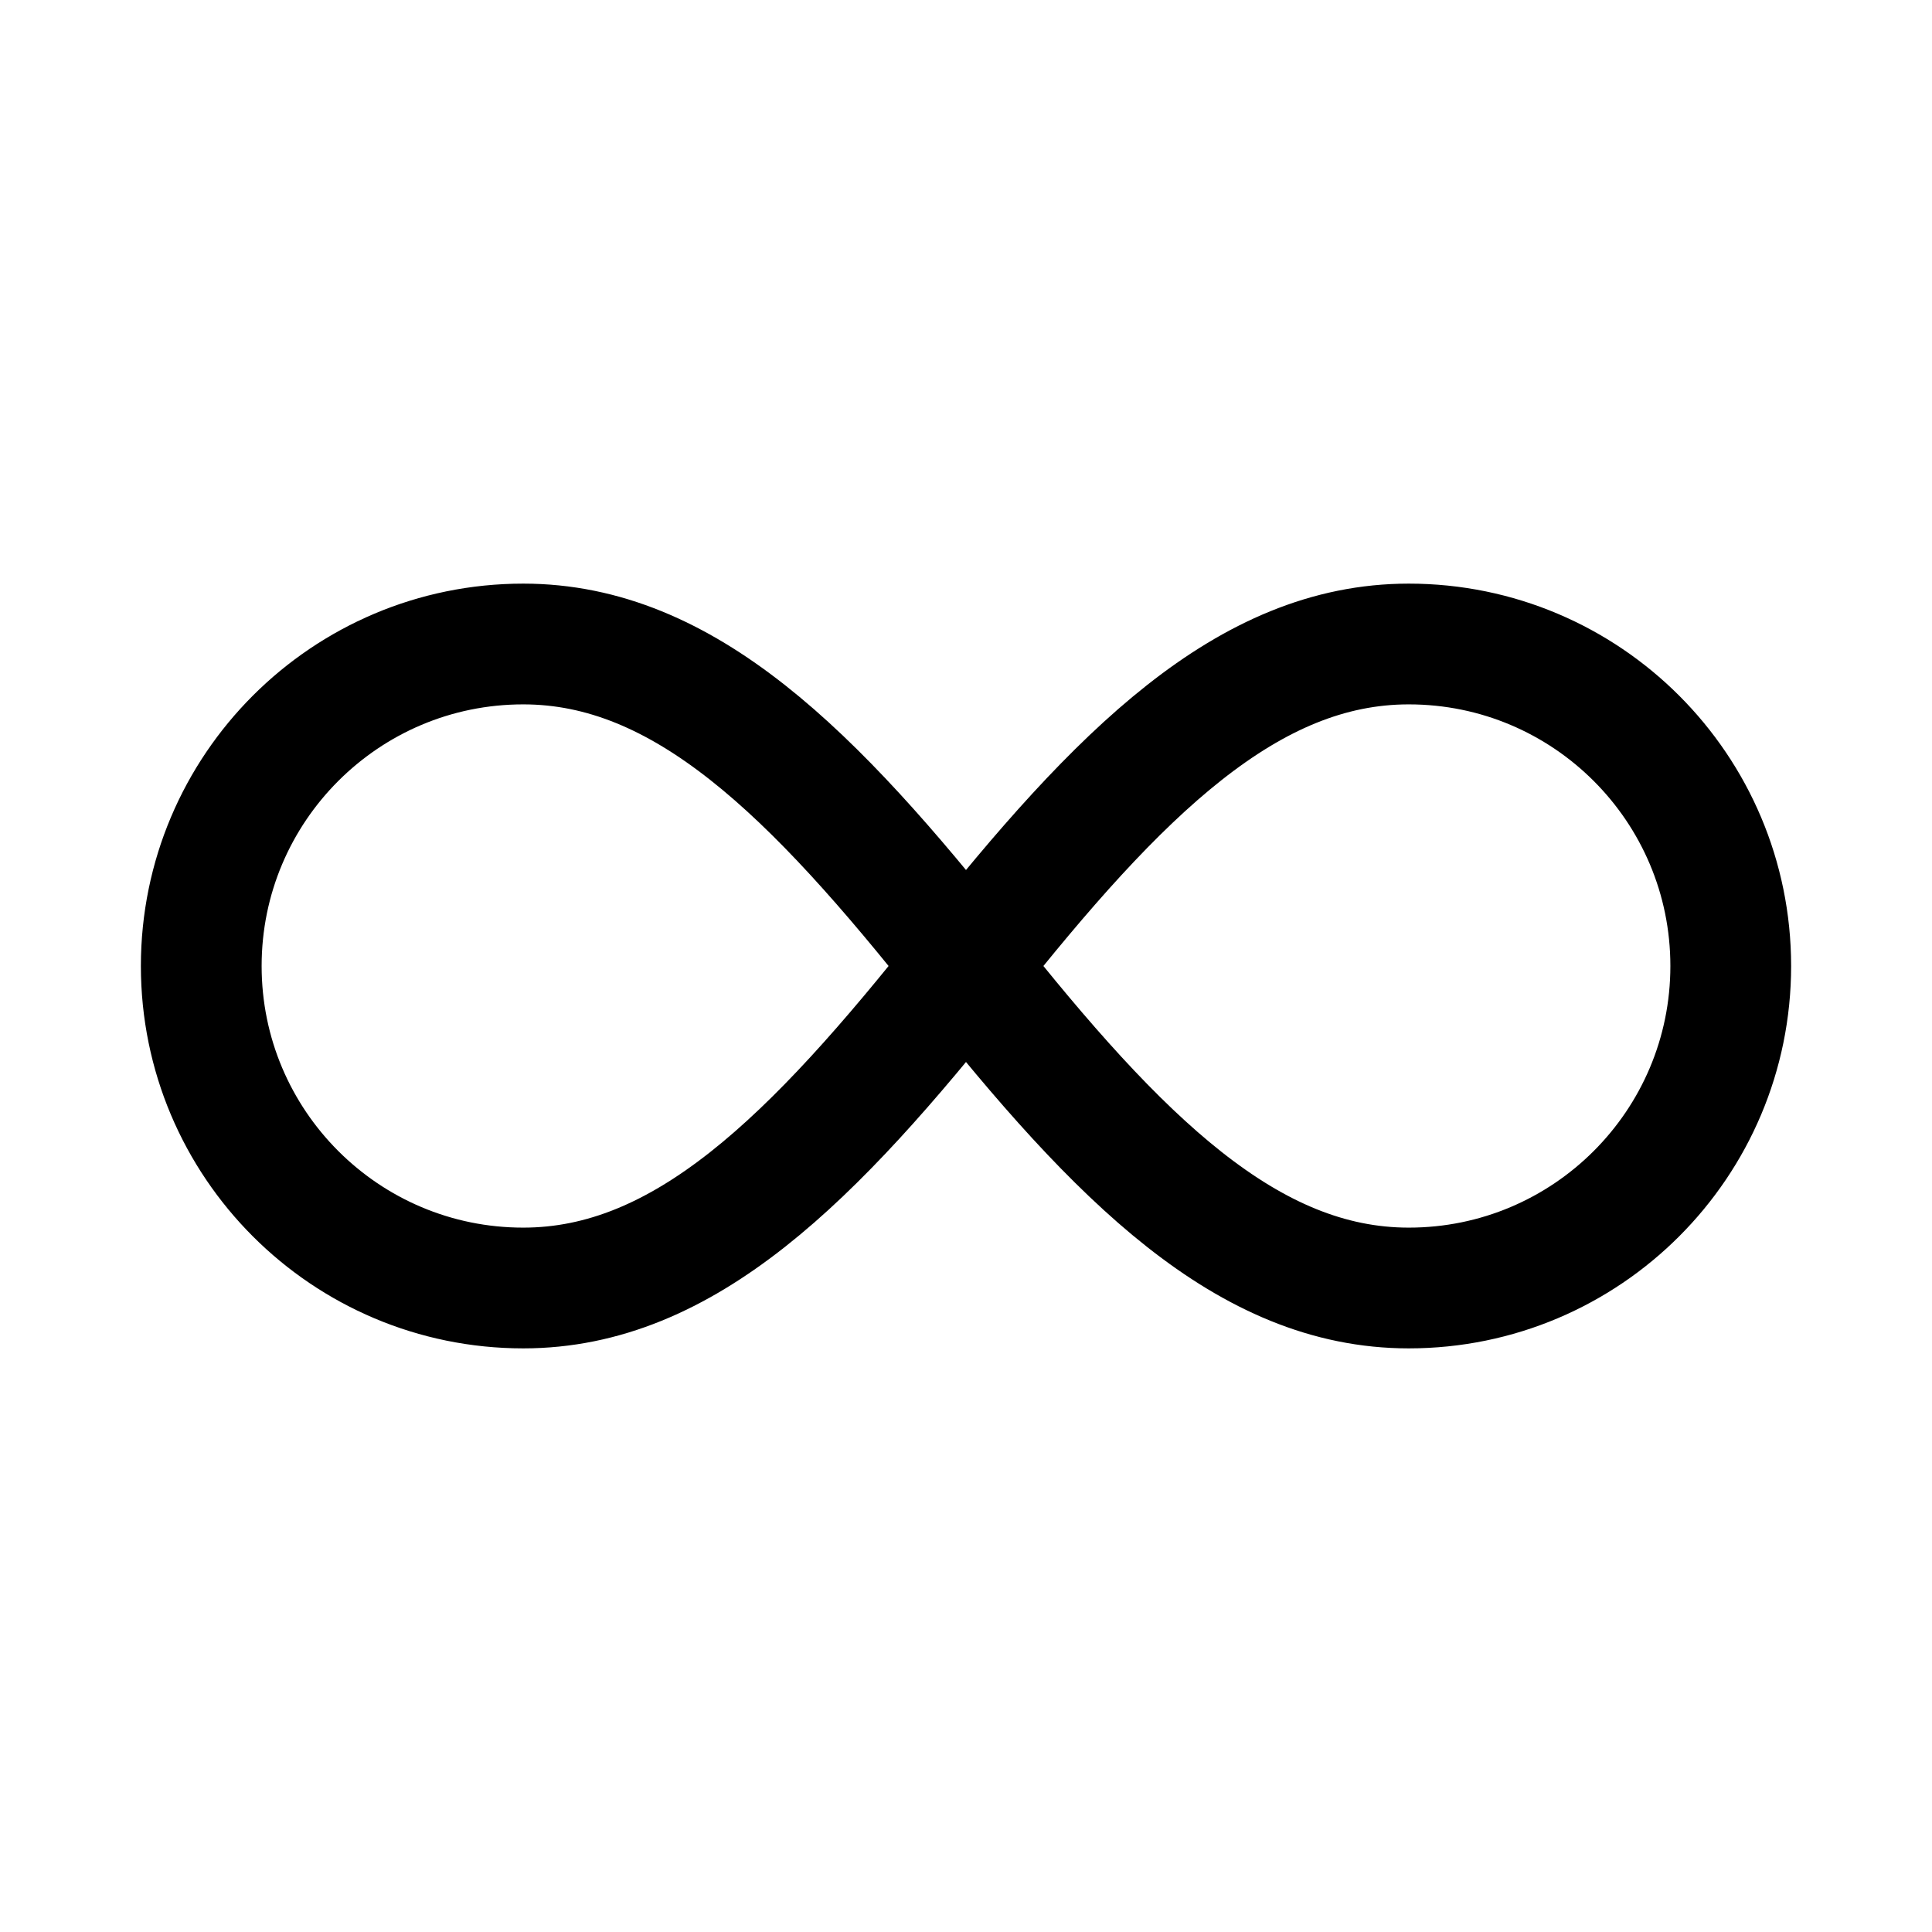
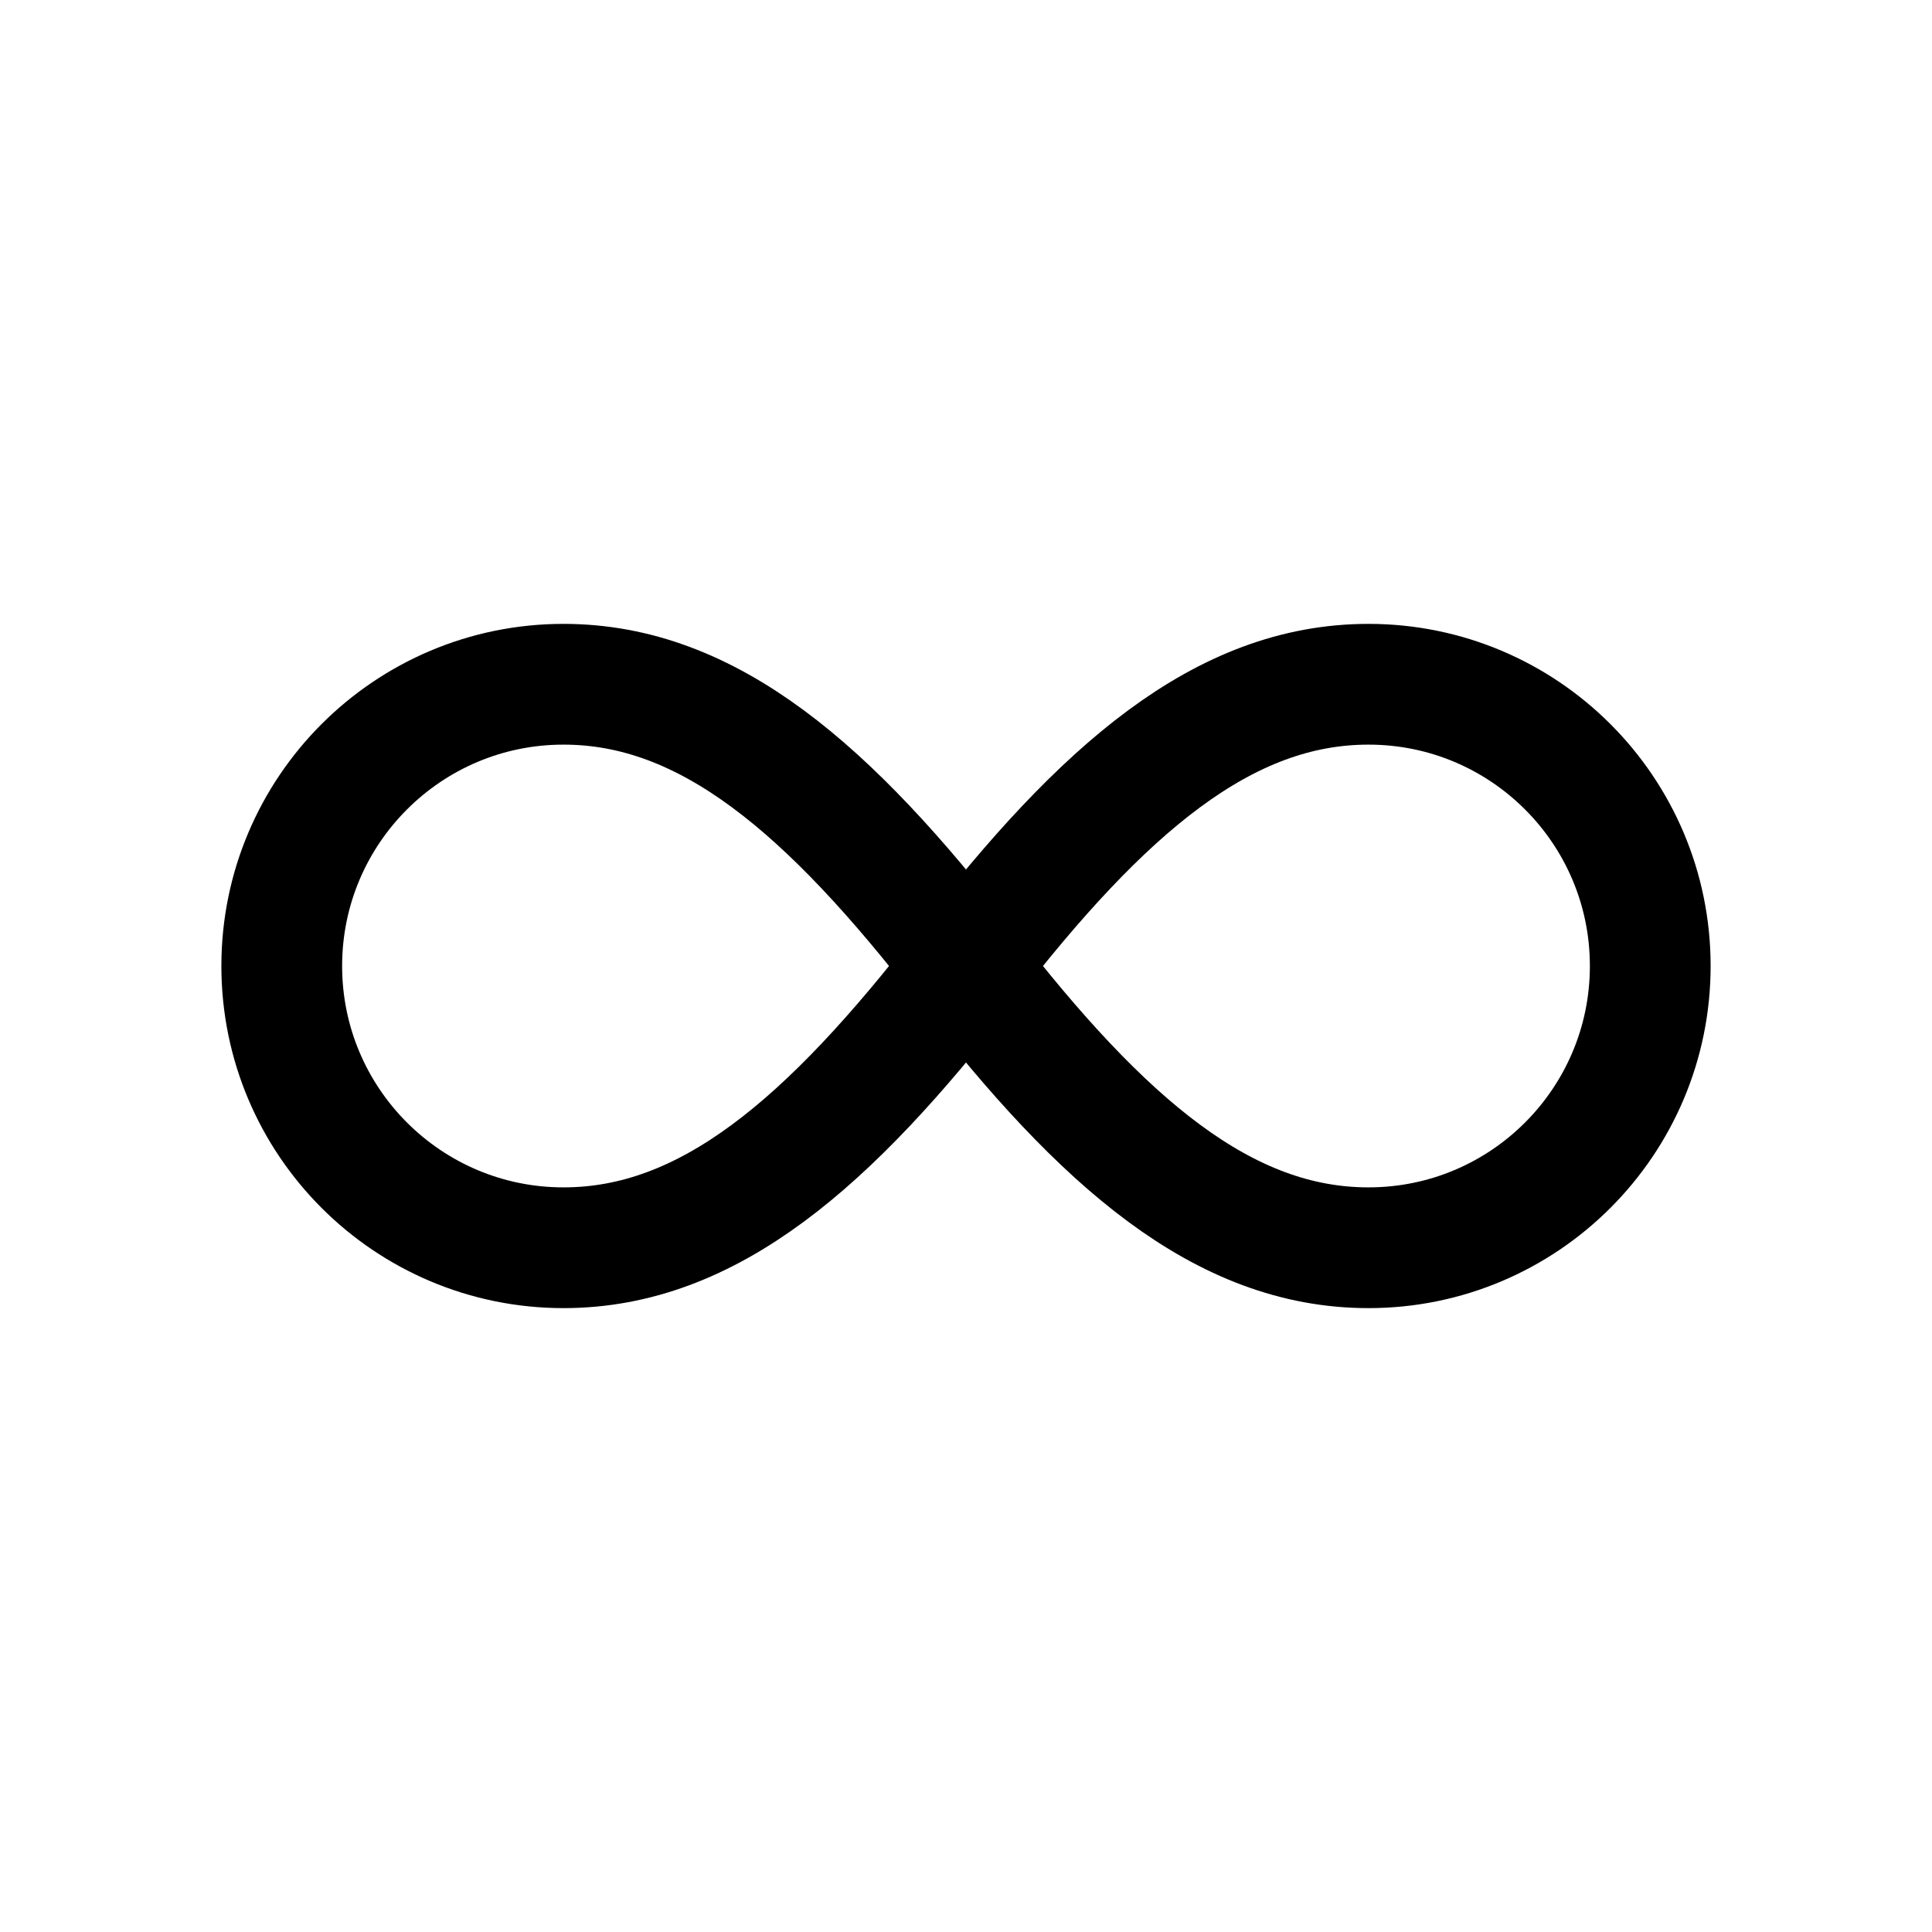
<svg xmlns="http://www.w3.org/2000/svg" viewBox="0 0 24 24" fill="none" stroke="currentColor" stroke-width="1.5" stroke-linecap="round" stroke-linejoin="round">
-   <path d="M12 12c-1.9-2.4-3.5-4-5.5-4a4 4 0 0 0 0 8c2 0 3.6-1.6 5.5-4s3.5-4 5.5-4a4 4 0 0 1 0 8c-2 0-3.6-1.6-5.5-4Z" />
+   <path d="M12 12c-1.7-2.2-3.2-3.5-5-3.5a3.5 3.5 0 0 0 0 7c1.8 0 3.3-1.3 5-3.5s3.2-3.5 5-3.5a3.5 3.5 0 0 1 0 7c-1.8 0-3.3-1.3-5-3.5Z" />
</svg>
